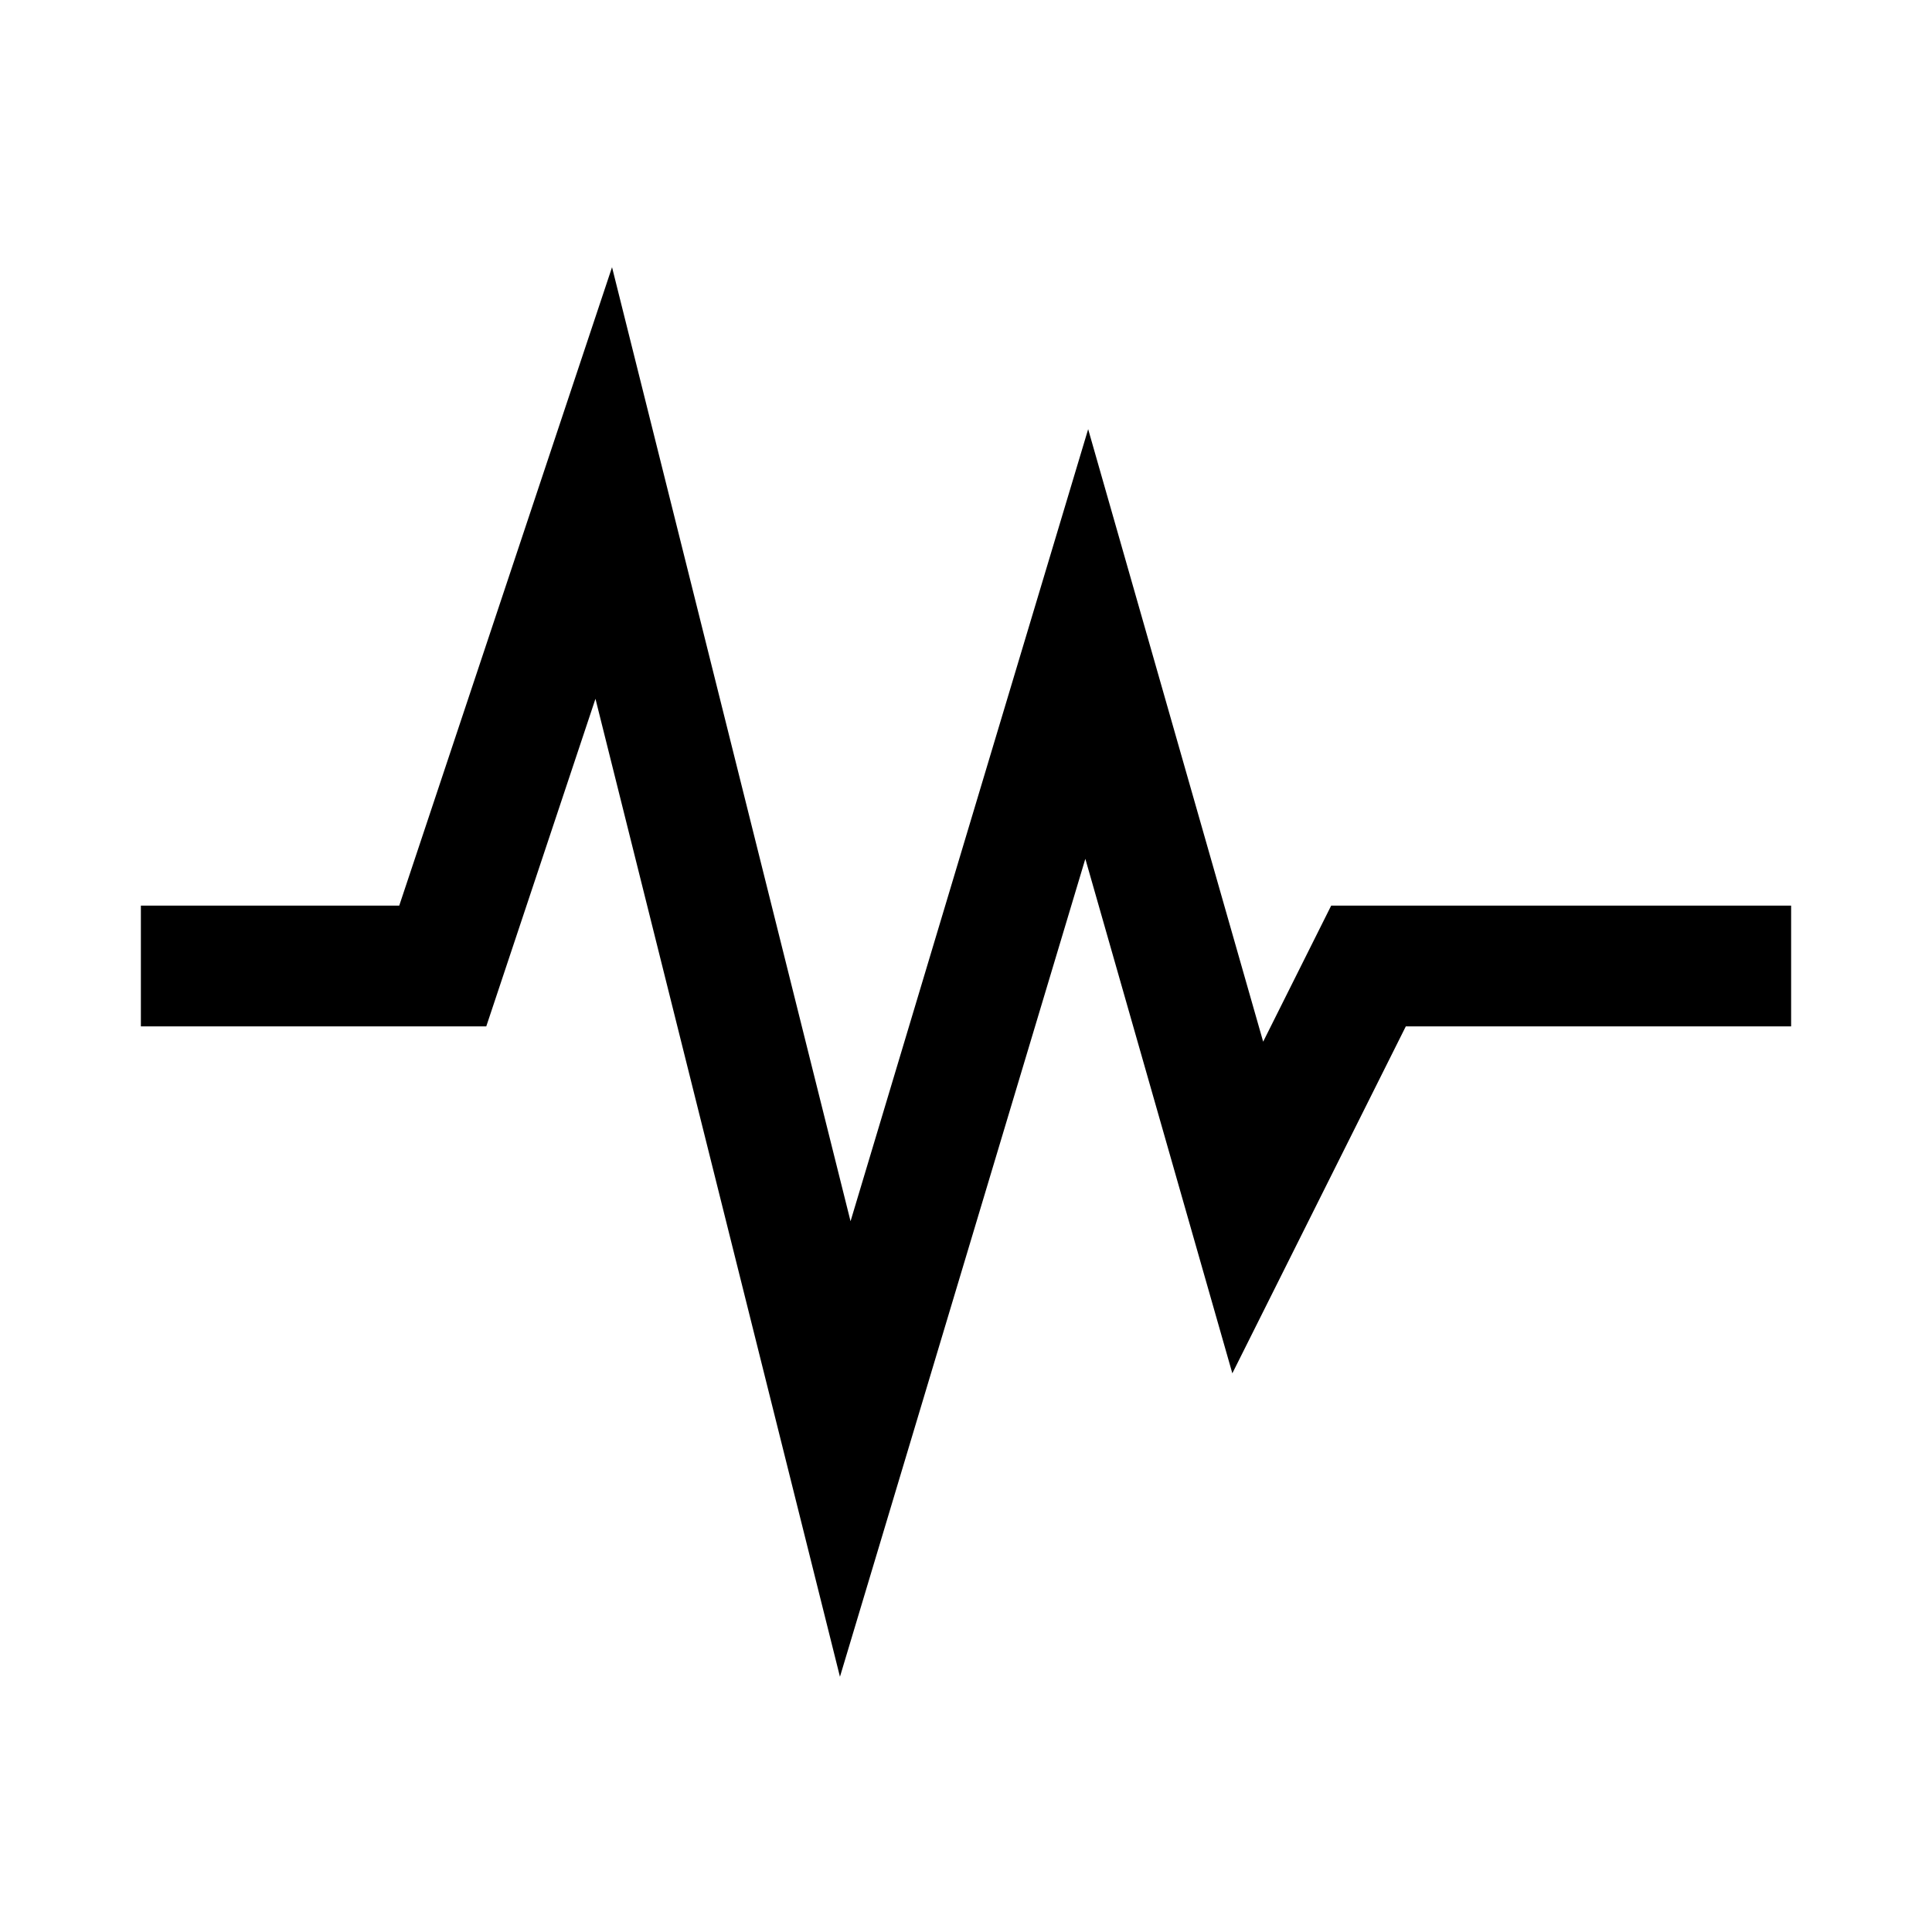
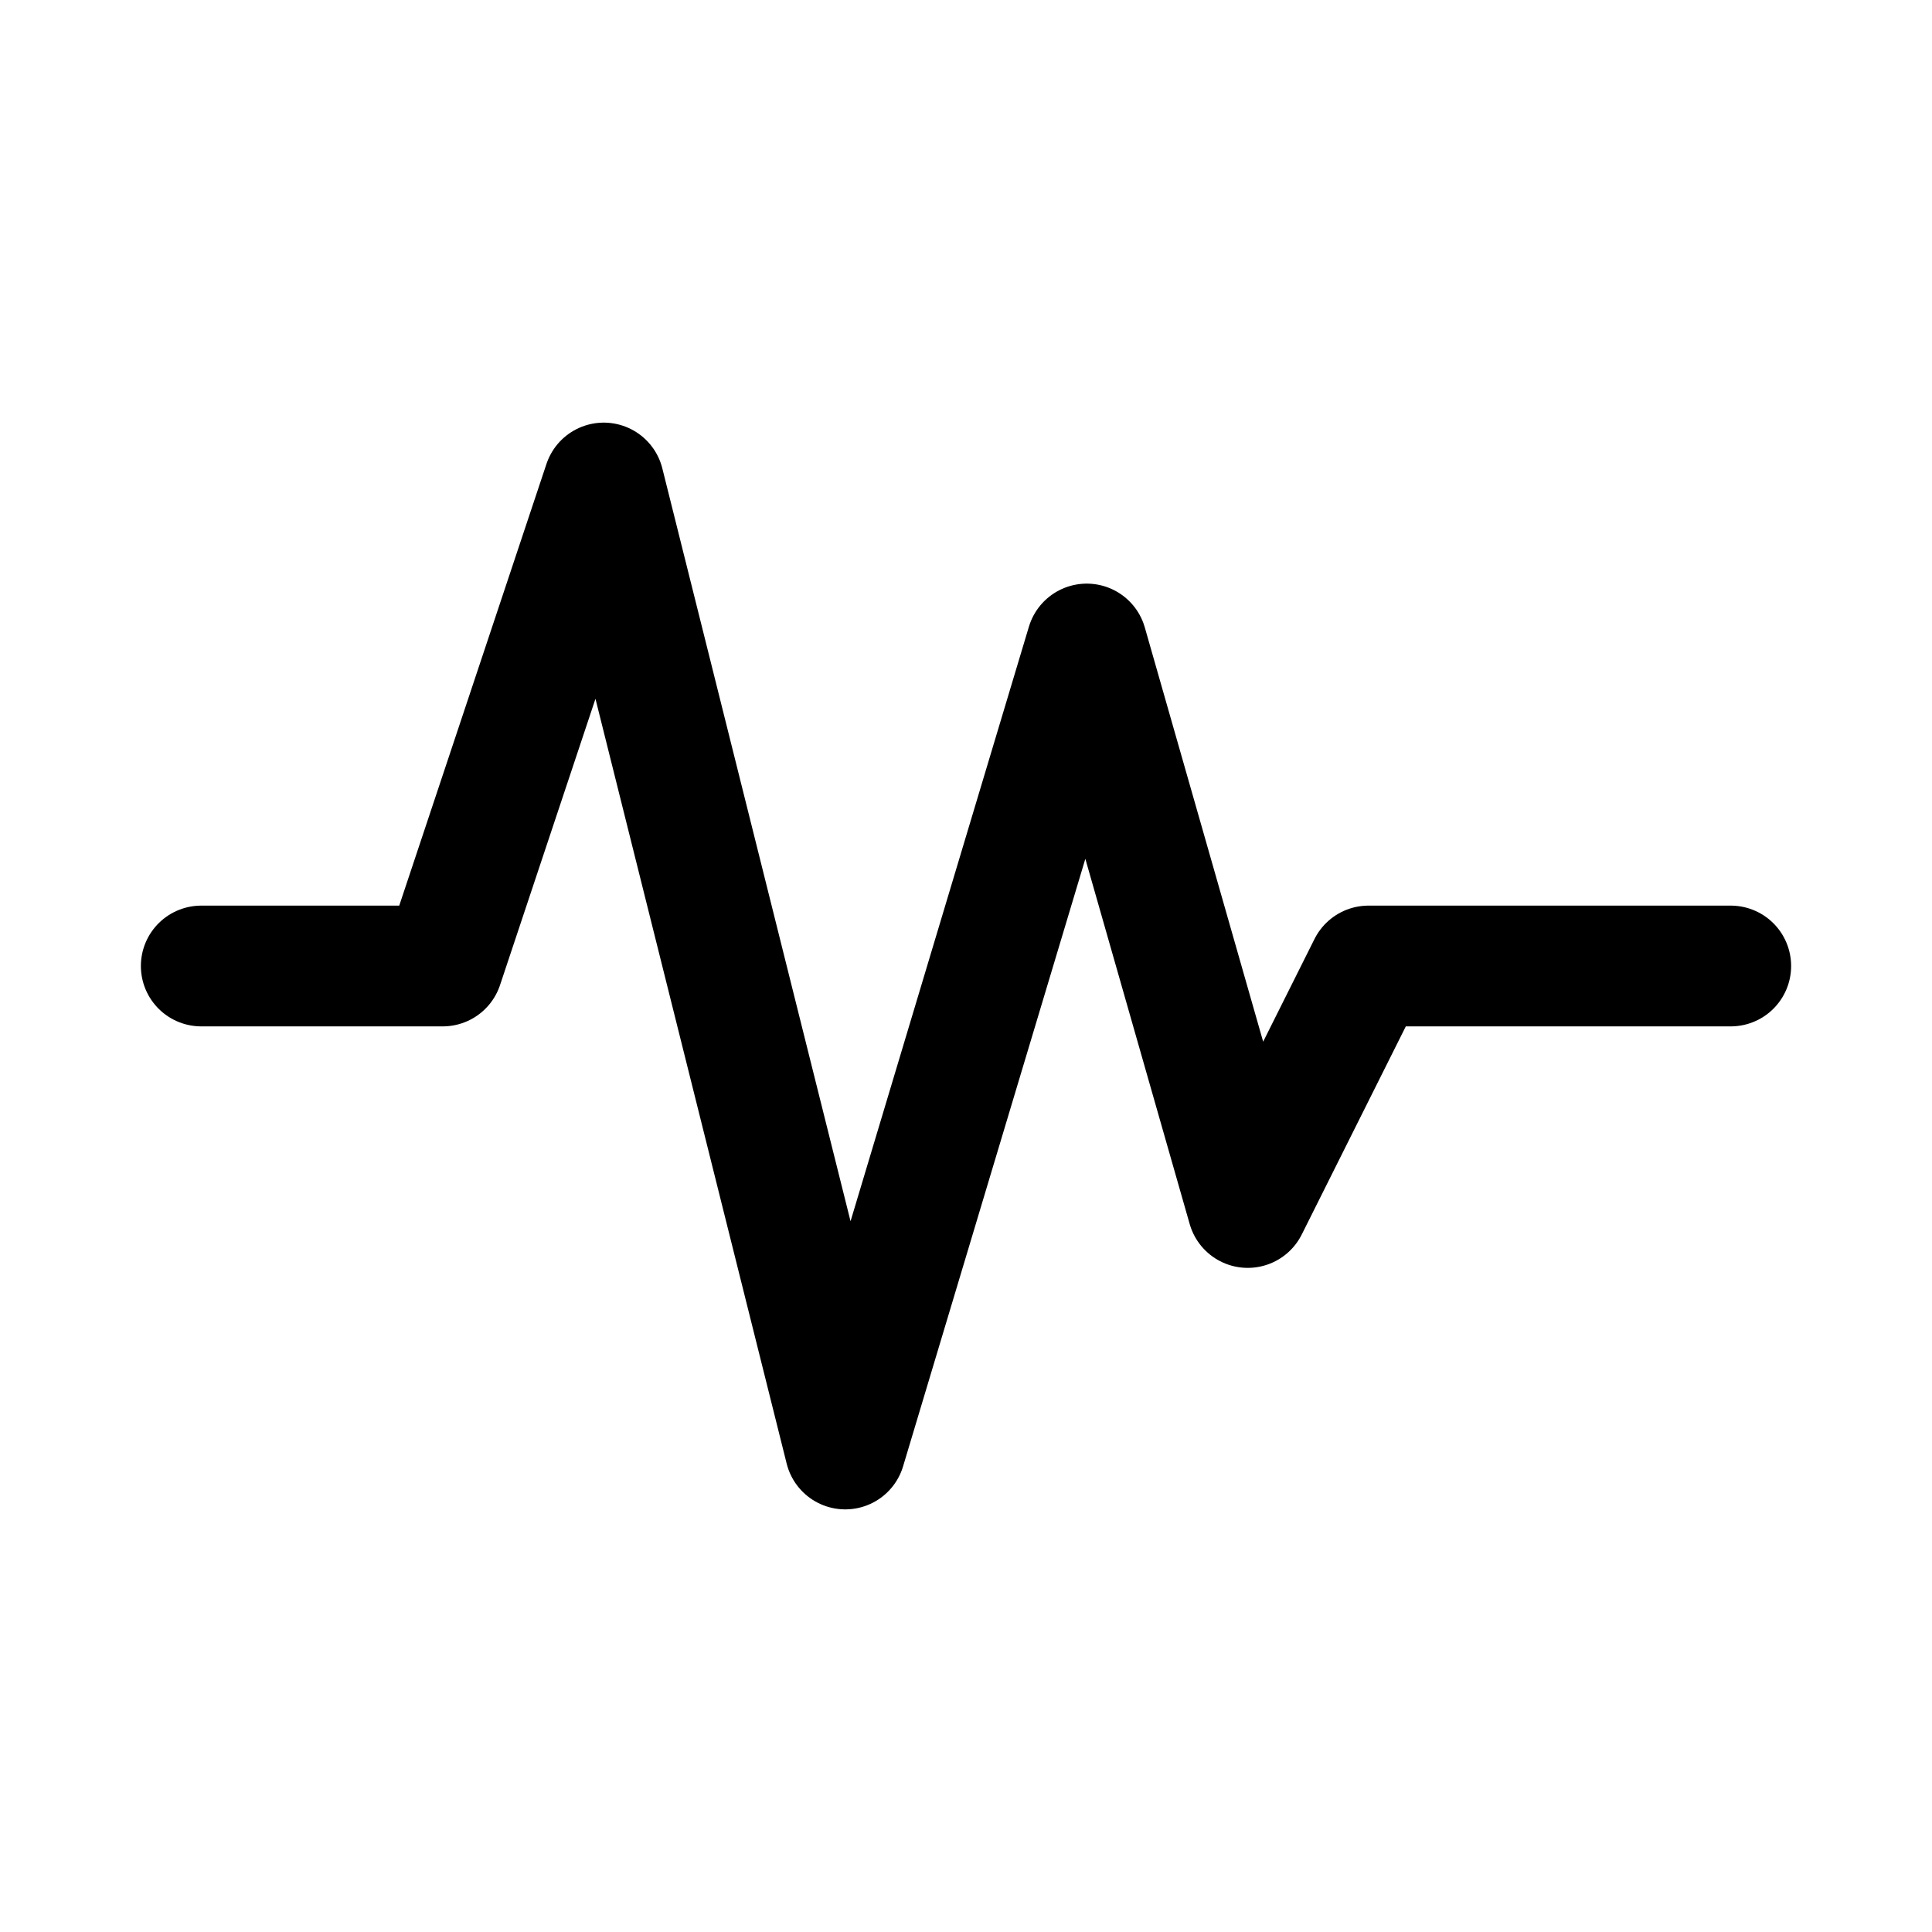
- <svg xmlns="http://www.w3.org/2000/svg" viewBox="0 0 24 24" width="24" height="24" fill="none" stroke="currentColor" stroke-width="1.5" stroke-linecap="square" stroke-linejoin="miter">
+ <svg xmlns="http://www.w3.org/2000/svg" viewBox="0 0 24 24" width="24" height="24" fill="none" stroke="currentColor" stroke-width="1.5" stroke-linecap="round" stroke-linejoin="round">
  <path d="M2.5 12H5.5L7.5 6L10.5 18L13.5 8L15.5 15L17 12H21.5" />
</svg>
